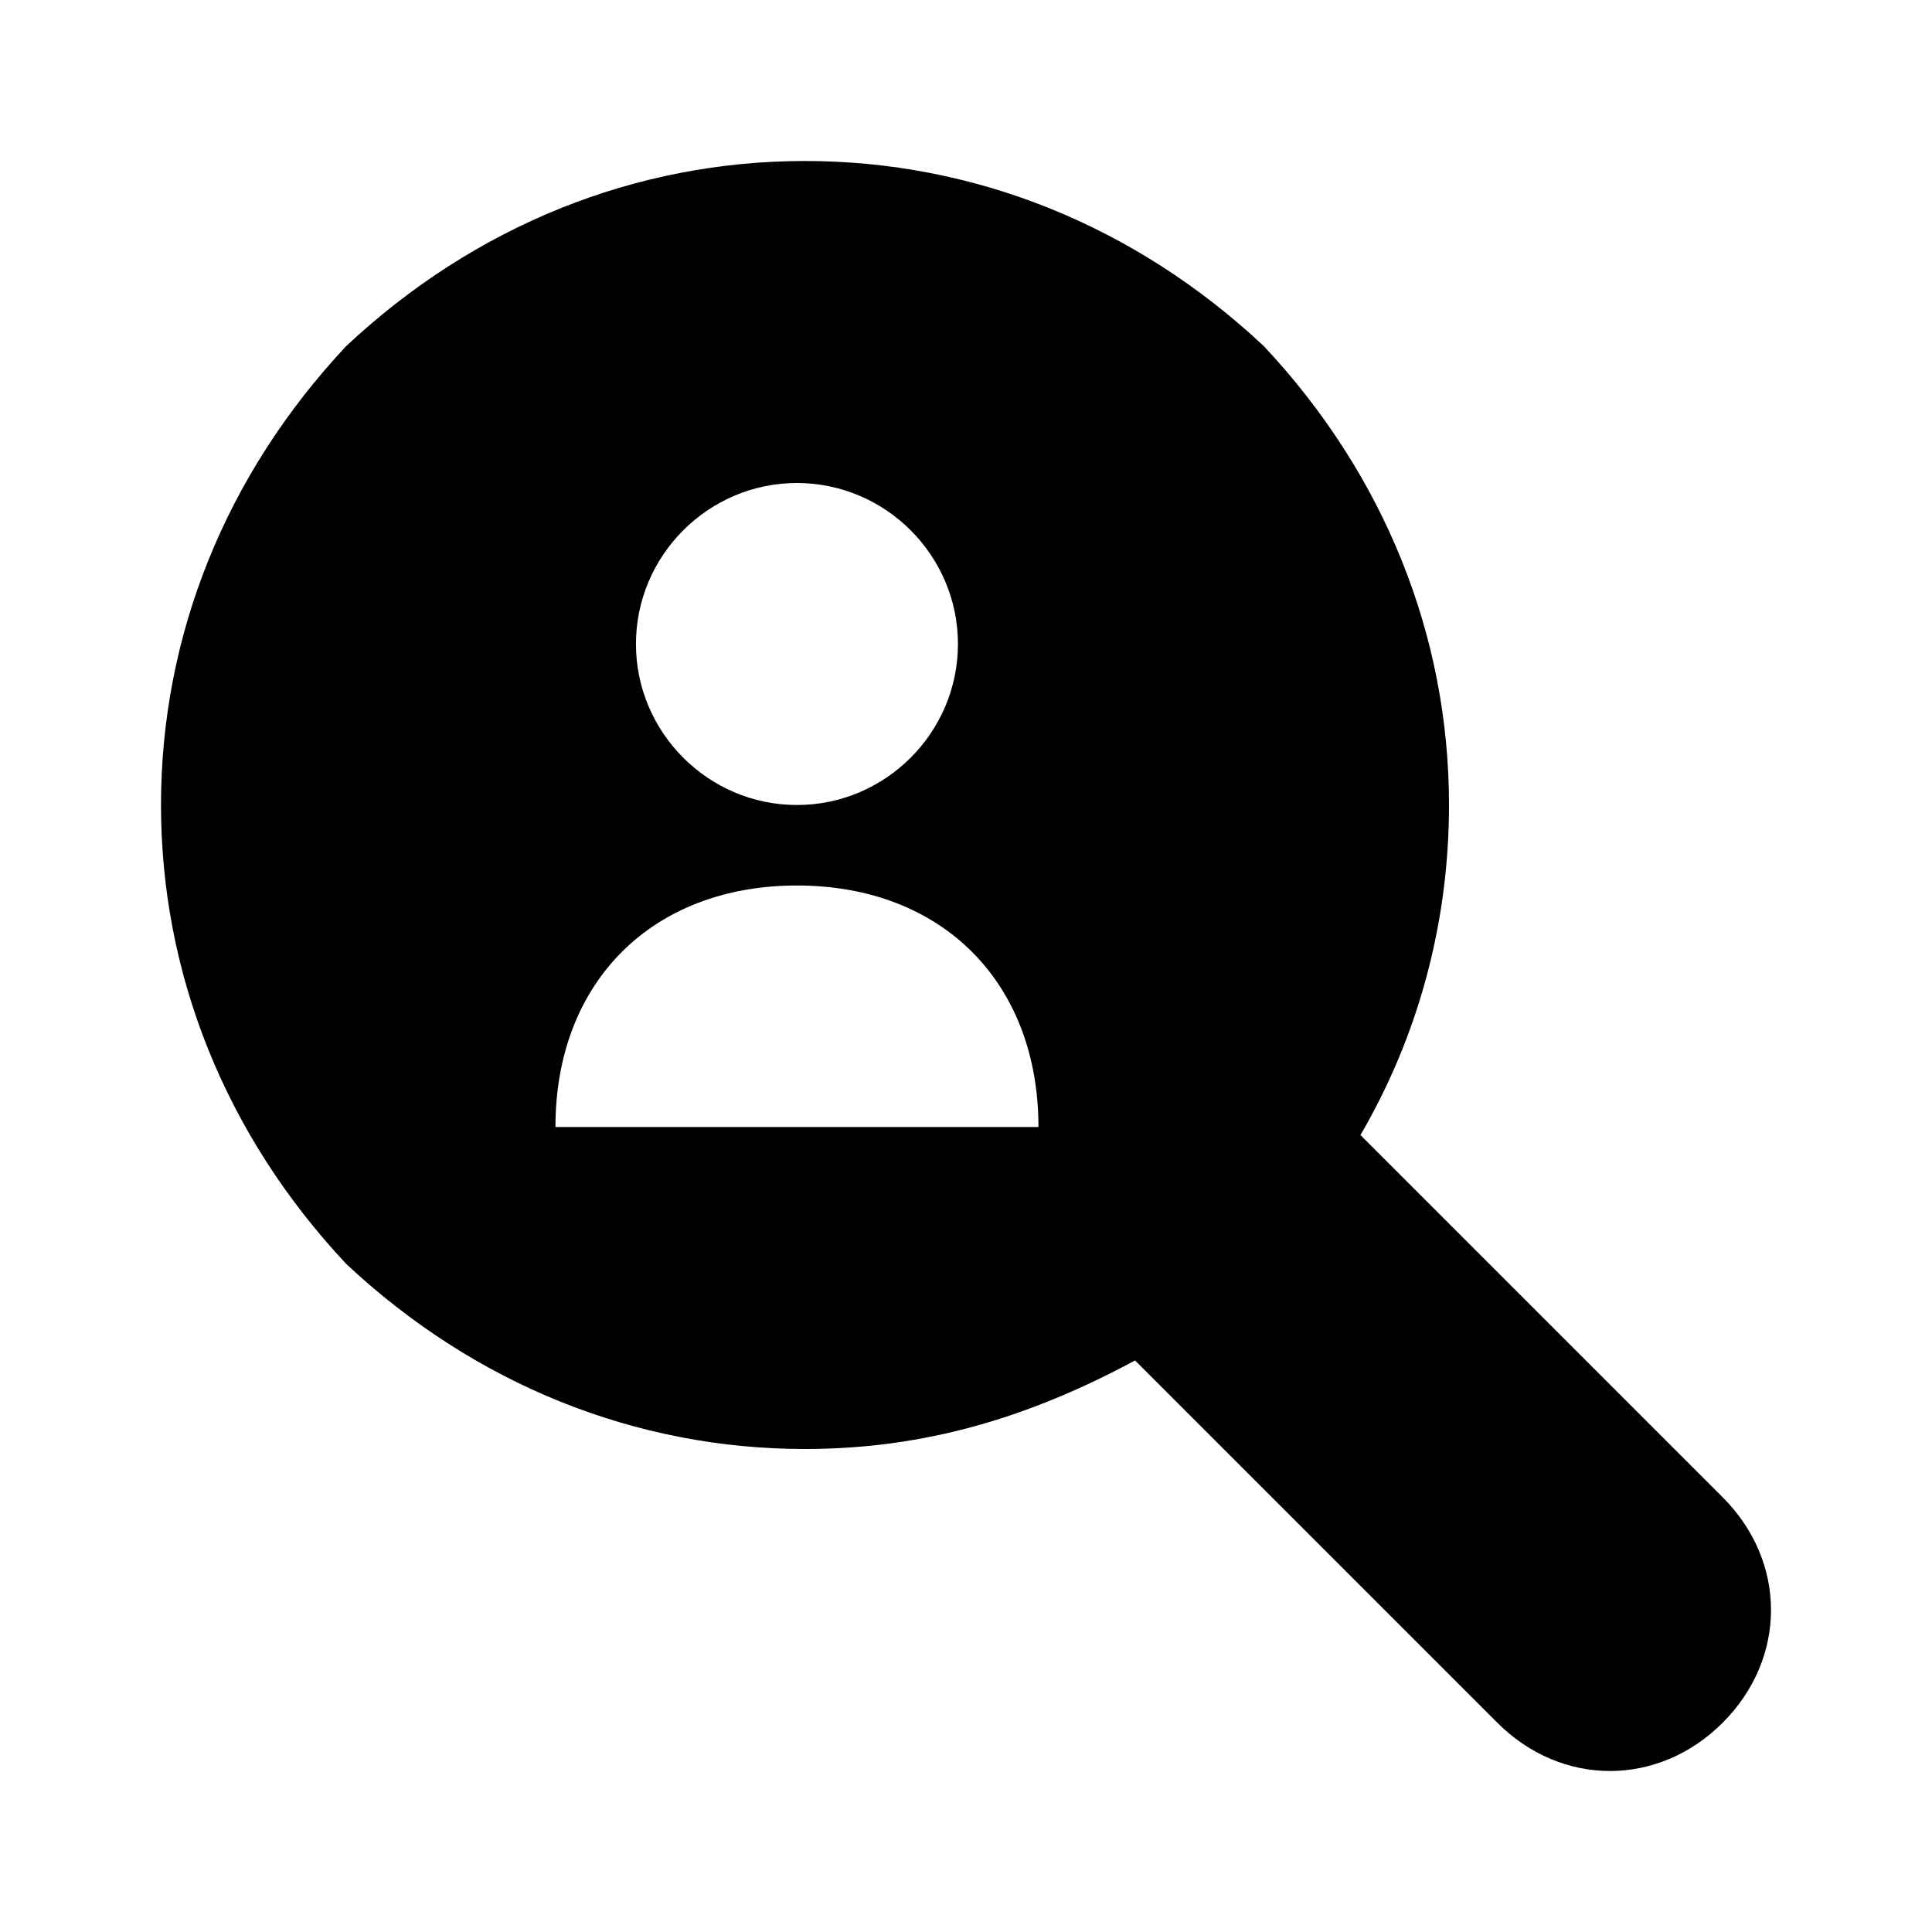
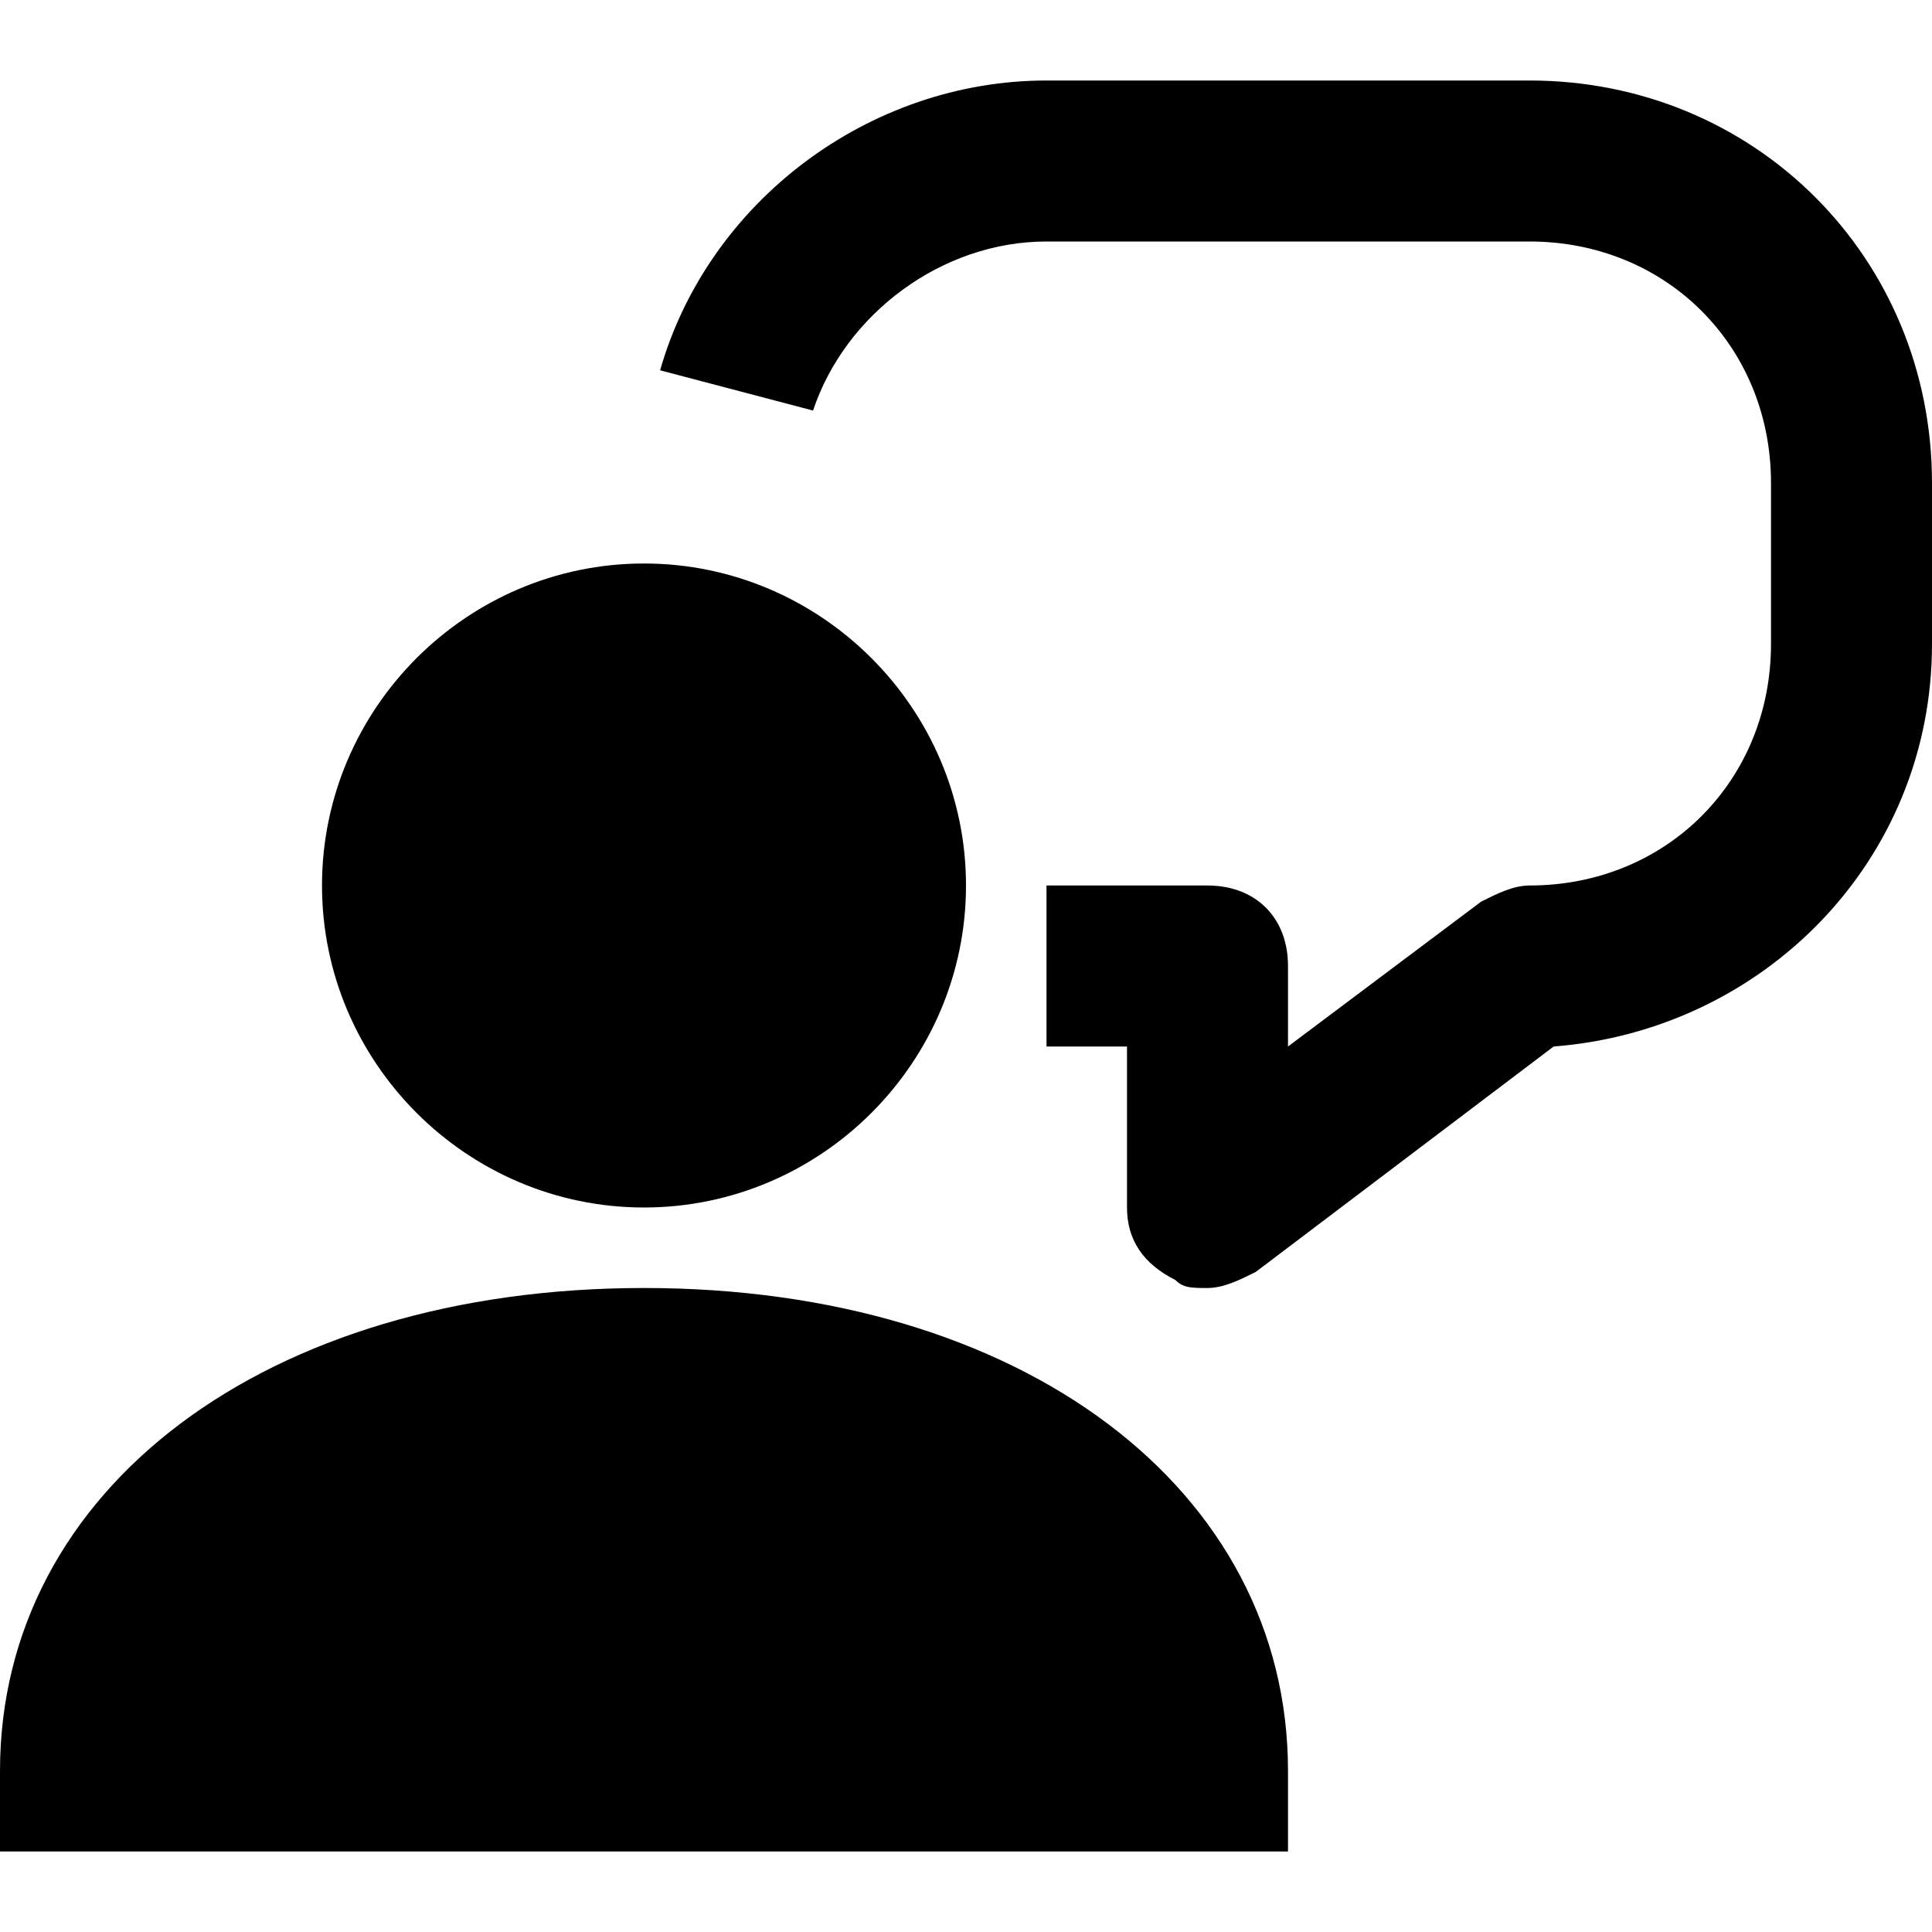
<svg xmlns="http://www.w3.org/2000/svg" class="icon feature__icon" viewBox="0 0 24 24" enable-background="new 0 0 24 24">
-   <path d="M21.4 18.6l-4.5-4.5c.7-1.2 1.1-2.6 1.1-4.1 0-2.1-.8-4.1-2.3-5.7C14.1 2.8 12.1 2 10 2s-4.1.8-5.7 2.3C2.8 5.9 2 7.9 2 10s.8 4.1 2.3 5.7C5.9 17.2 7.9 18 10 18c1.5 0 2.8-.4 4.1-1.1l4.5 4.5c.4.4.9.6 1.4.6.5 0 1-.2 1.4-.6.8-.8.8-2 0-2.8zM9.9 6c1.1 0 2 .9 2 2s-.9 2-2 2-2-.9-2-2 .9-2 2-2zm-3 8c0-1.8 1.2-3 3-3s3 1.2 3 3h-6z" />
+   <path d="M19 1h-6c-2.2 0-4.2 1.5-4.8 3.6l1.9.5C10.5 3.9 11.7 3 13 3h6c1.7 0 3 1.3 3 3v2c0 1.7-1.3 3-3 3-.2 0-.4.1-.6.2L16 13v-1c0-.6-.4-1-1-1h-2v2h1v2c0 .4.2.7.6.9.1.1.2.1.4.1s.4-.1.6-.2l3.7-2.8c2.6-.2 4.7-2.3 4.7-5V6c0-2.8-2.2-5-5-5zM8 15c2.2 0 4-1.8 4-4s-1.8-4-4-4-4 1.8-4 4 1.8 4 4 4zM8 16c-4.7 0-8 2.5-8 6v1h16v-1c0-3.5-3.3-6-8-6z" />
</svg>
